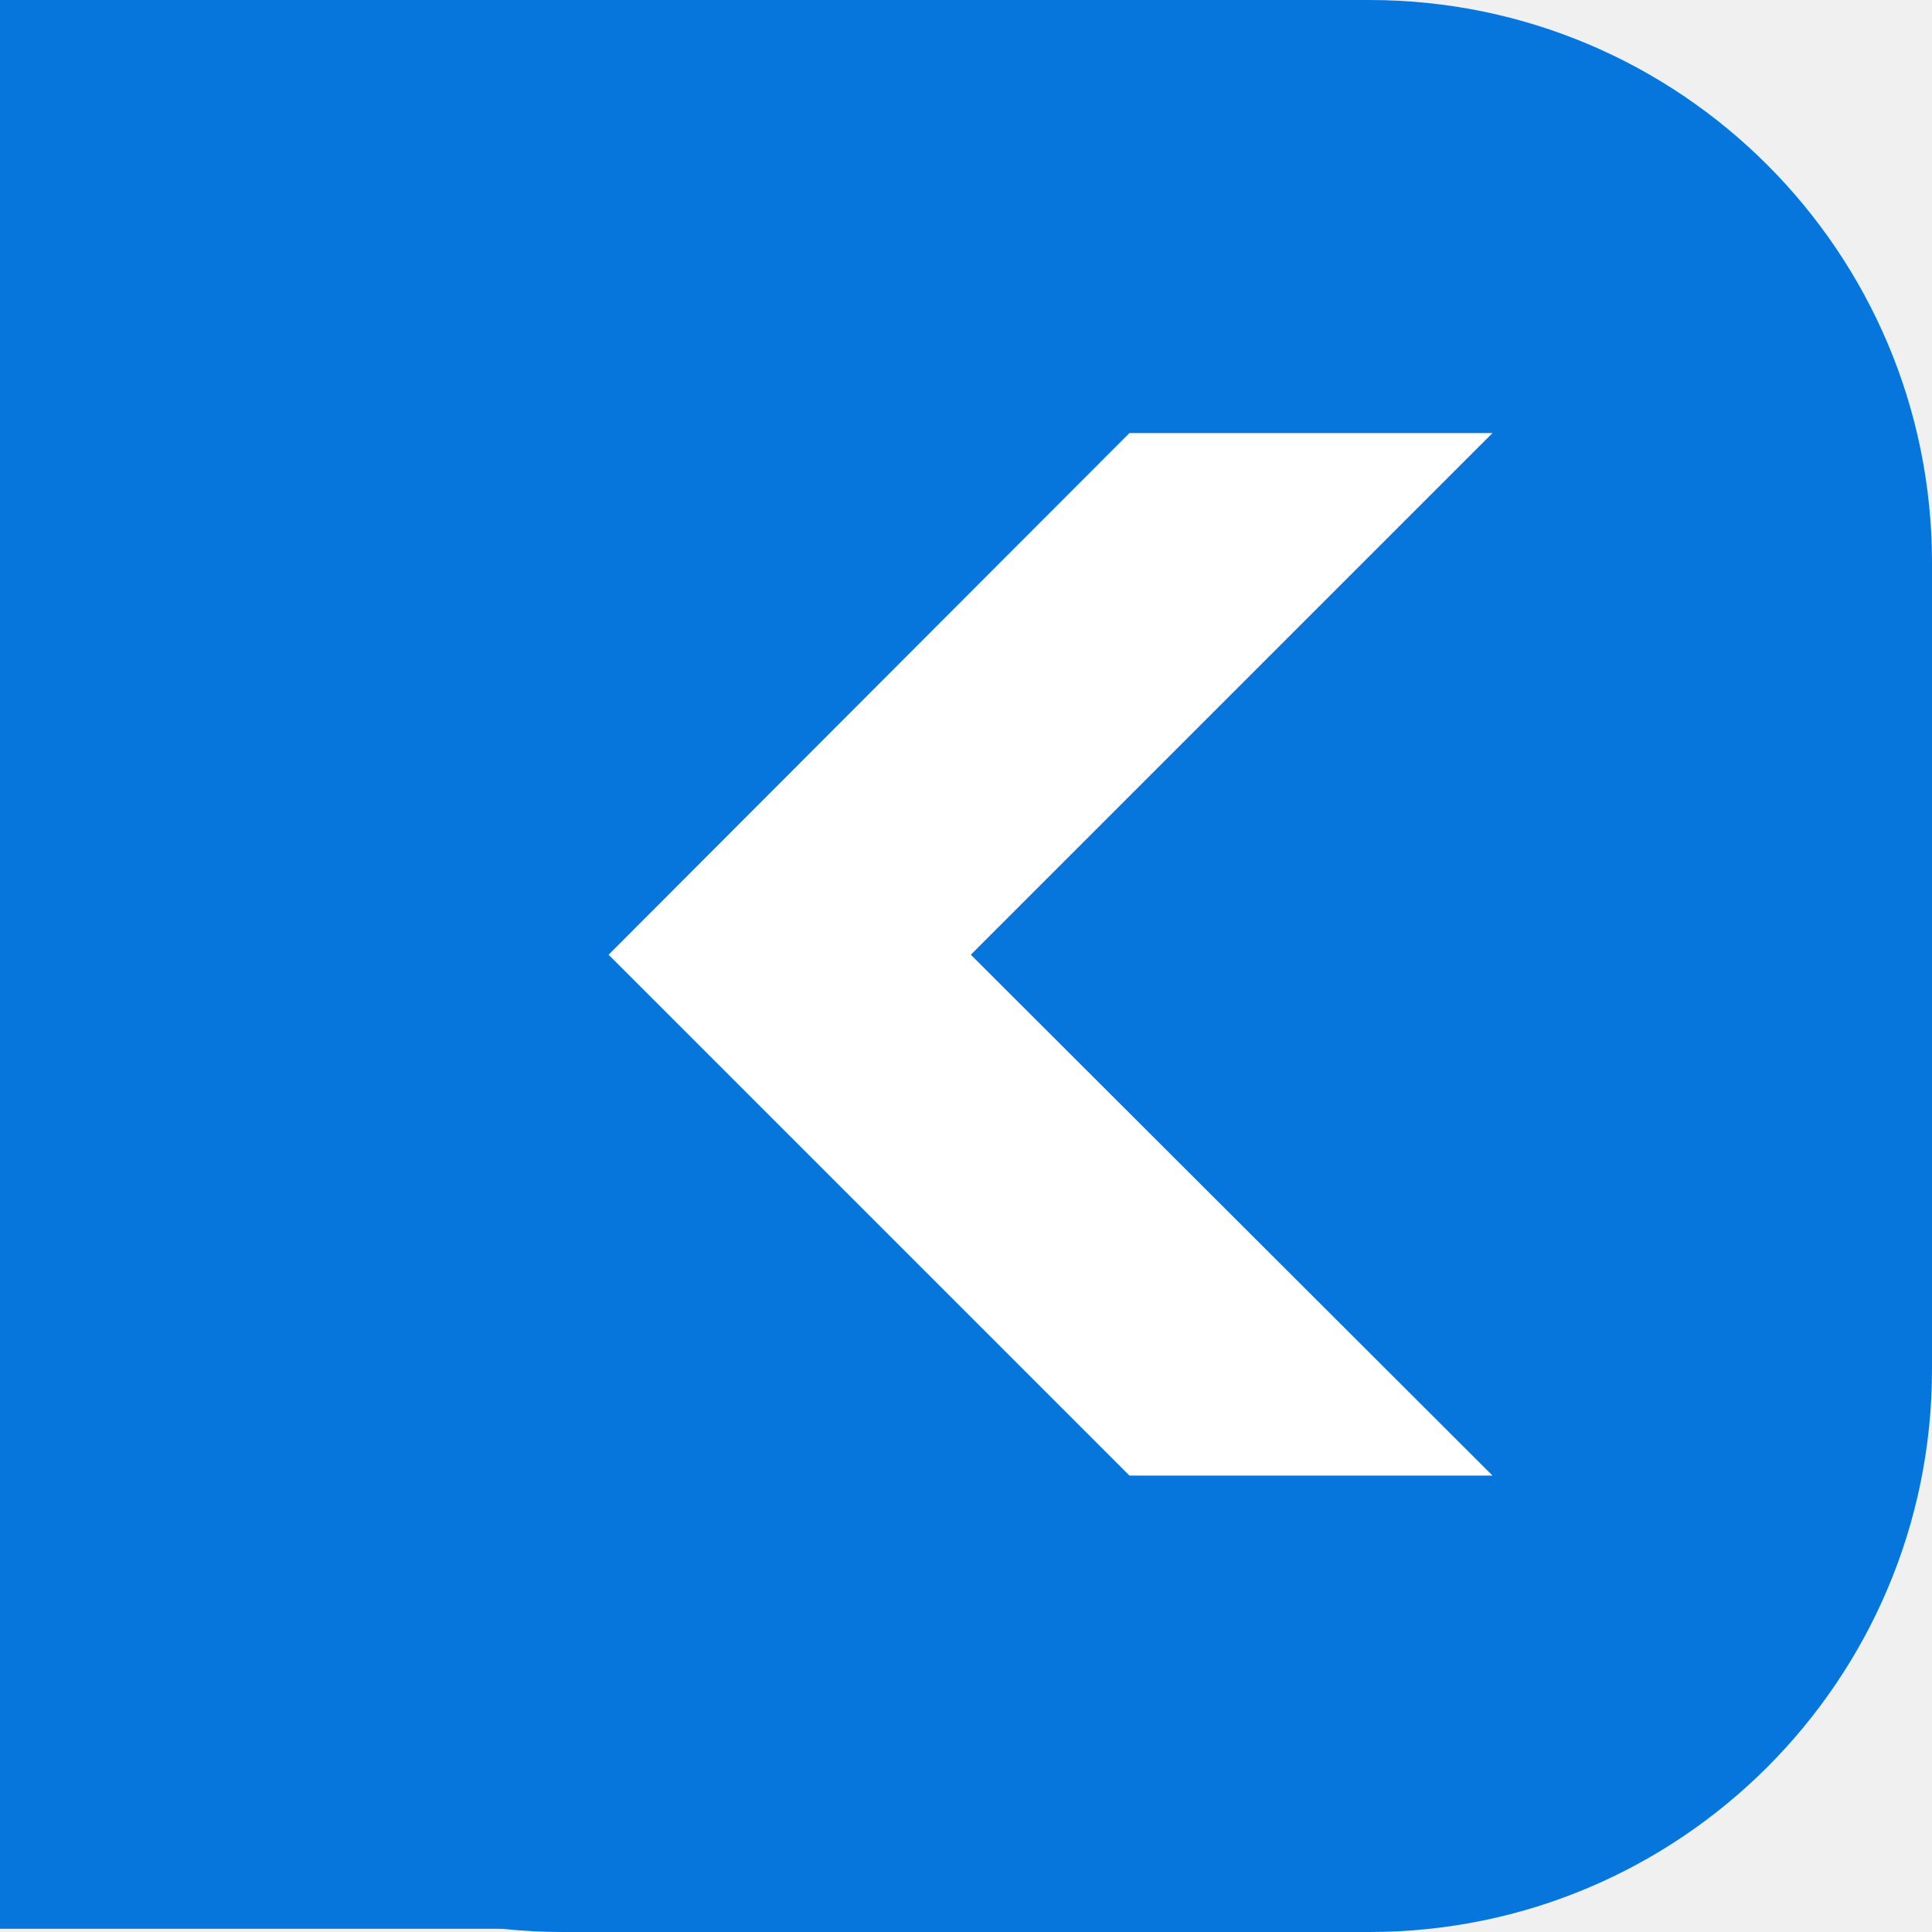
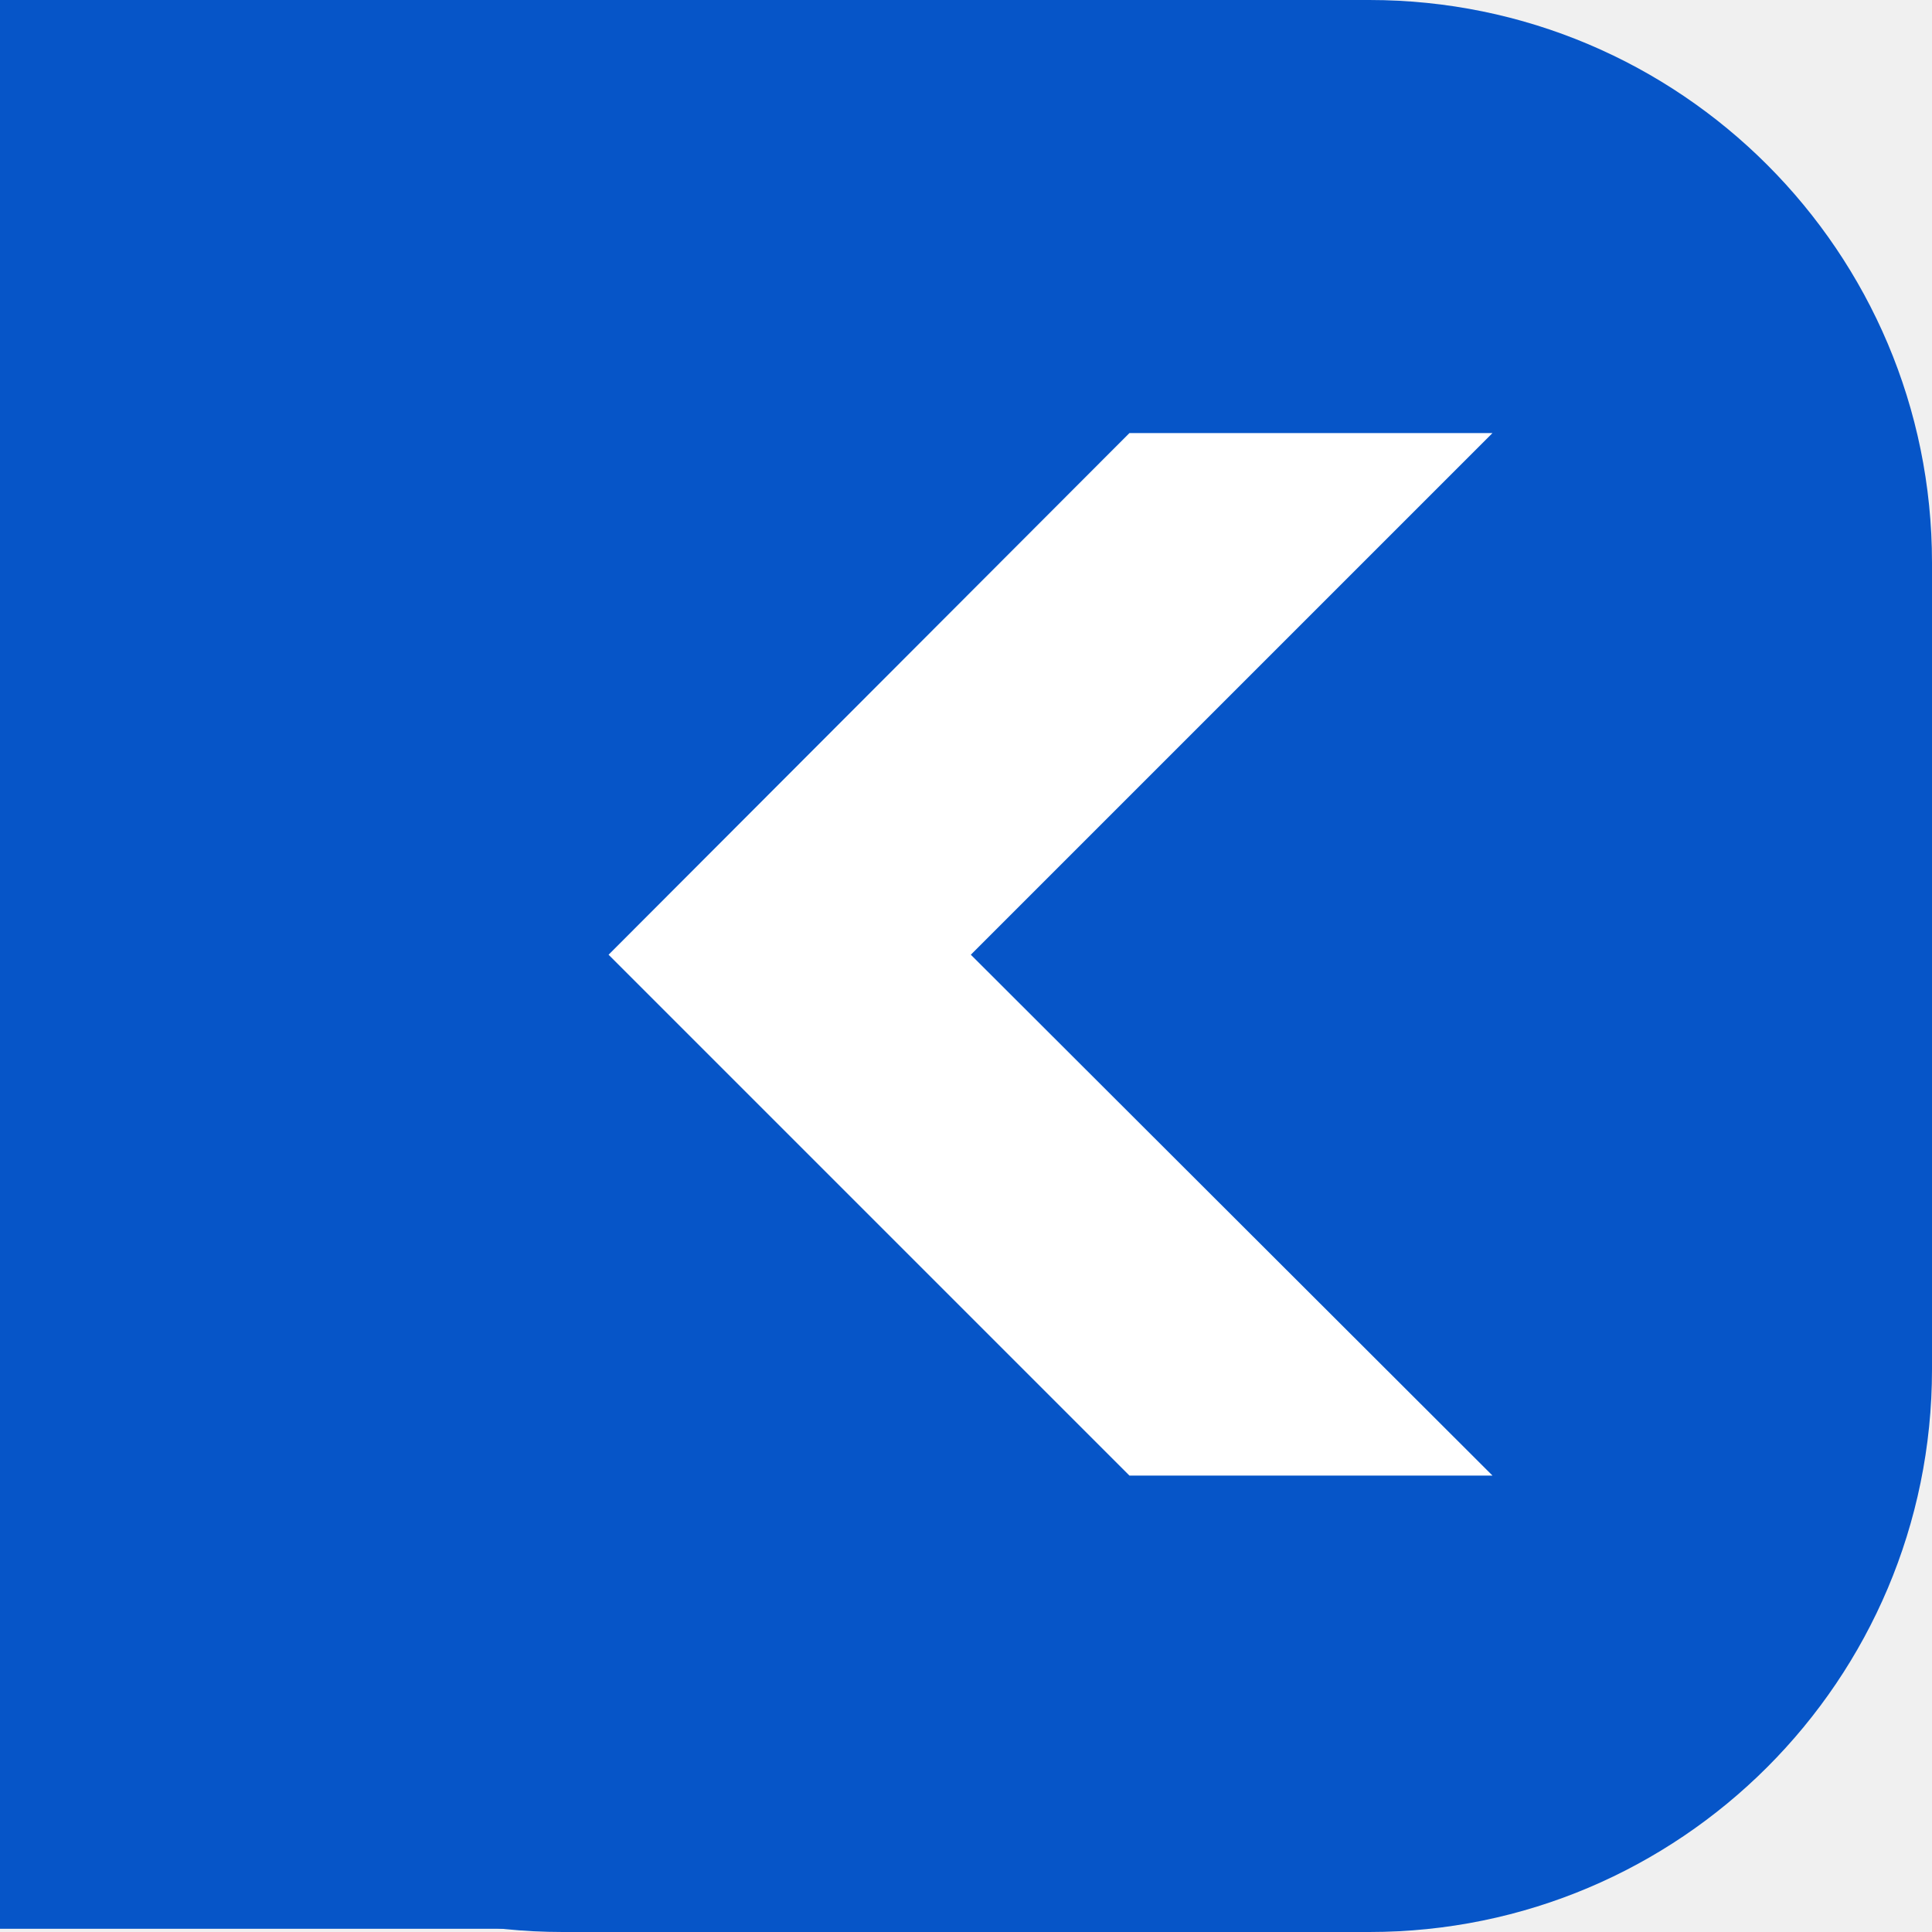
<svg xmlns="http://www.w3.org/2000/svg" id="Layer_1" data-name="Layer 1" viewBox="0 0 24 24">
  <defs>
    <style>
      .cls-1 {
        fill: #fff;
      }

      .cls-2 {
-         fill: #0676dc;
+         fill: #0655c8;
      }
    </style>
  </defs>
  <g>
    <rect class="cls-2" width="24" height="24" rx="6.99" ry="6.99" />
    <polygon class="cls-1" points="7.56 11.86 14.03 5.38 18.54 5.38 12.06 11.86 18.54 18.33 14.03 18.33 7.56 11.86" />
  </g>
  <rect class="cls-2" width="7.04" height="23.96" />
</svg>
